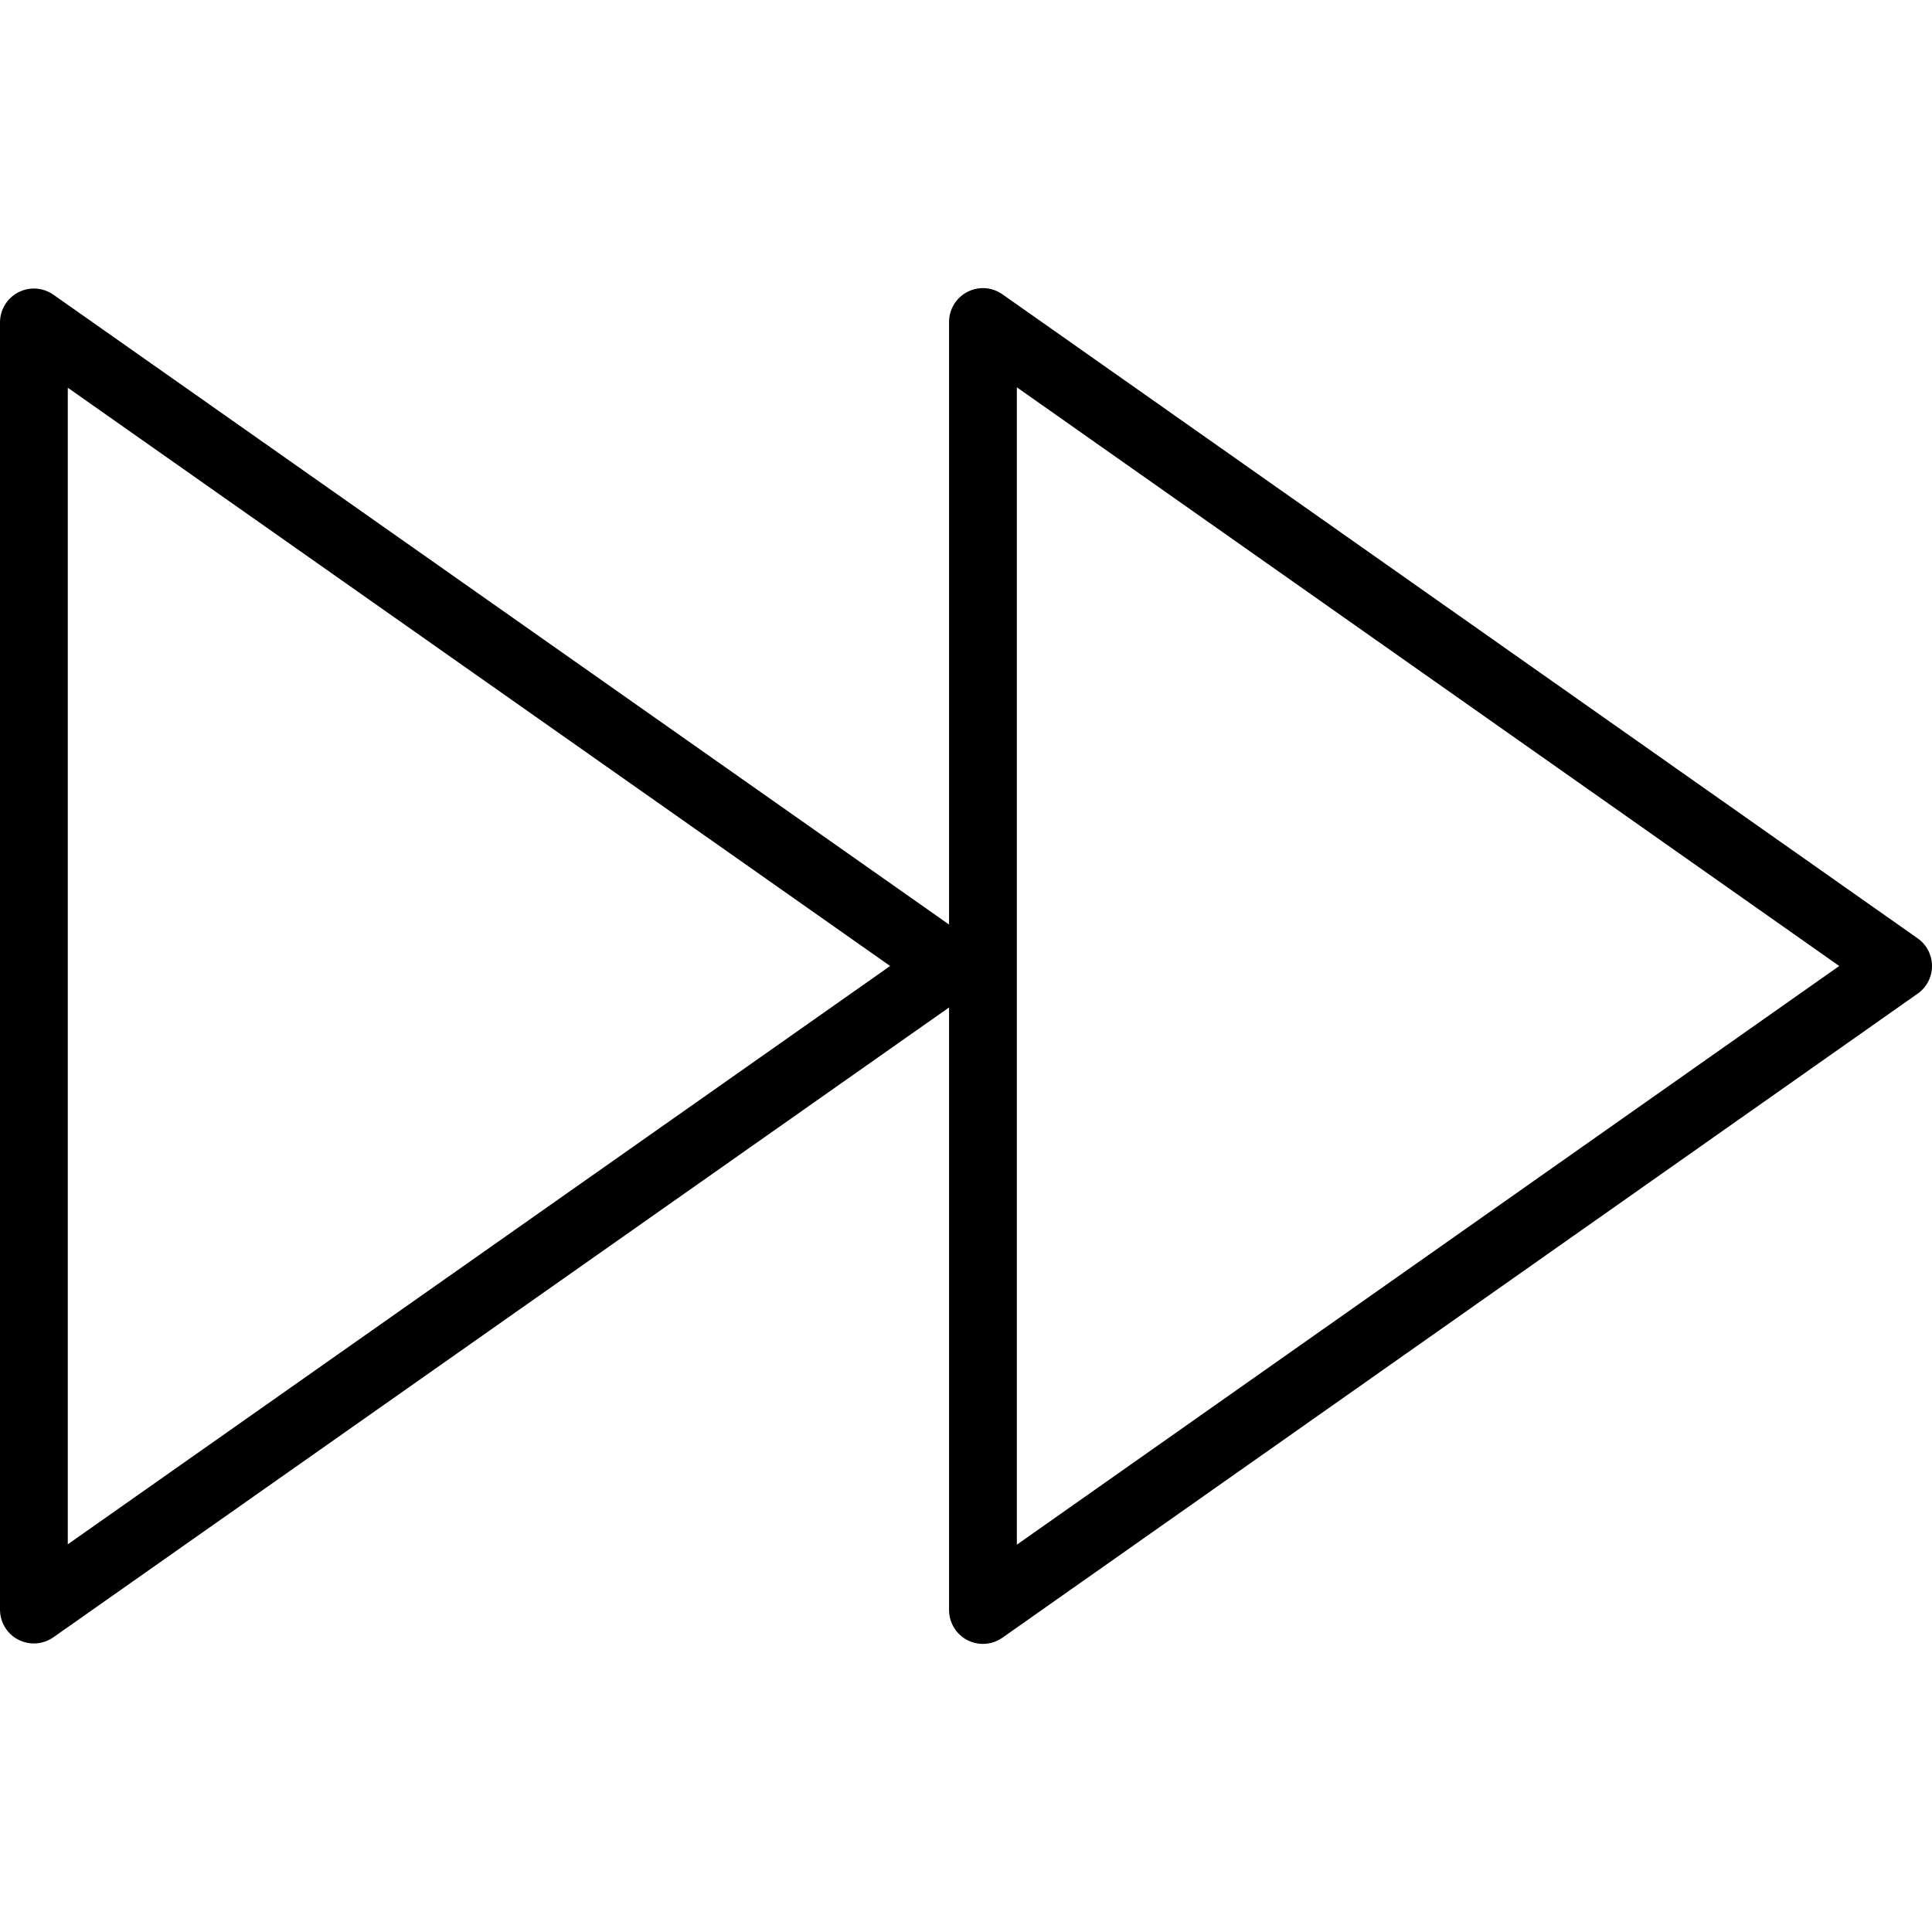
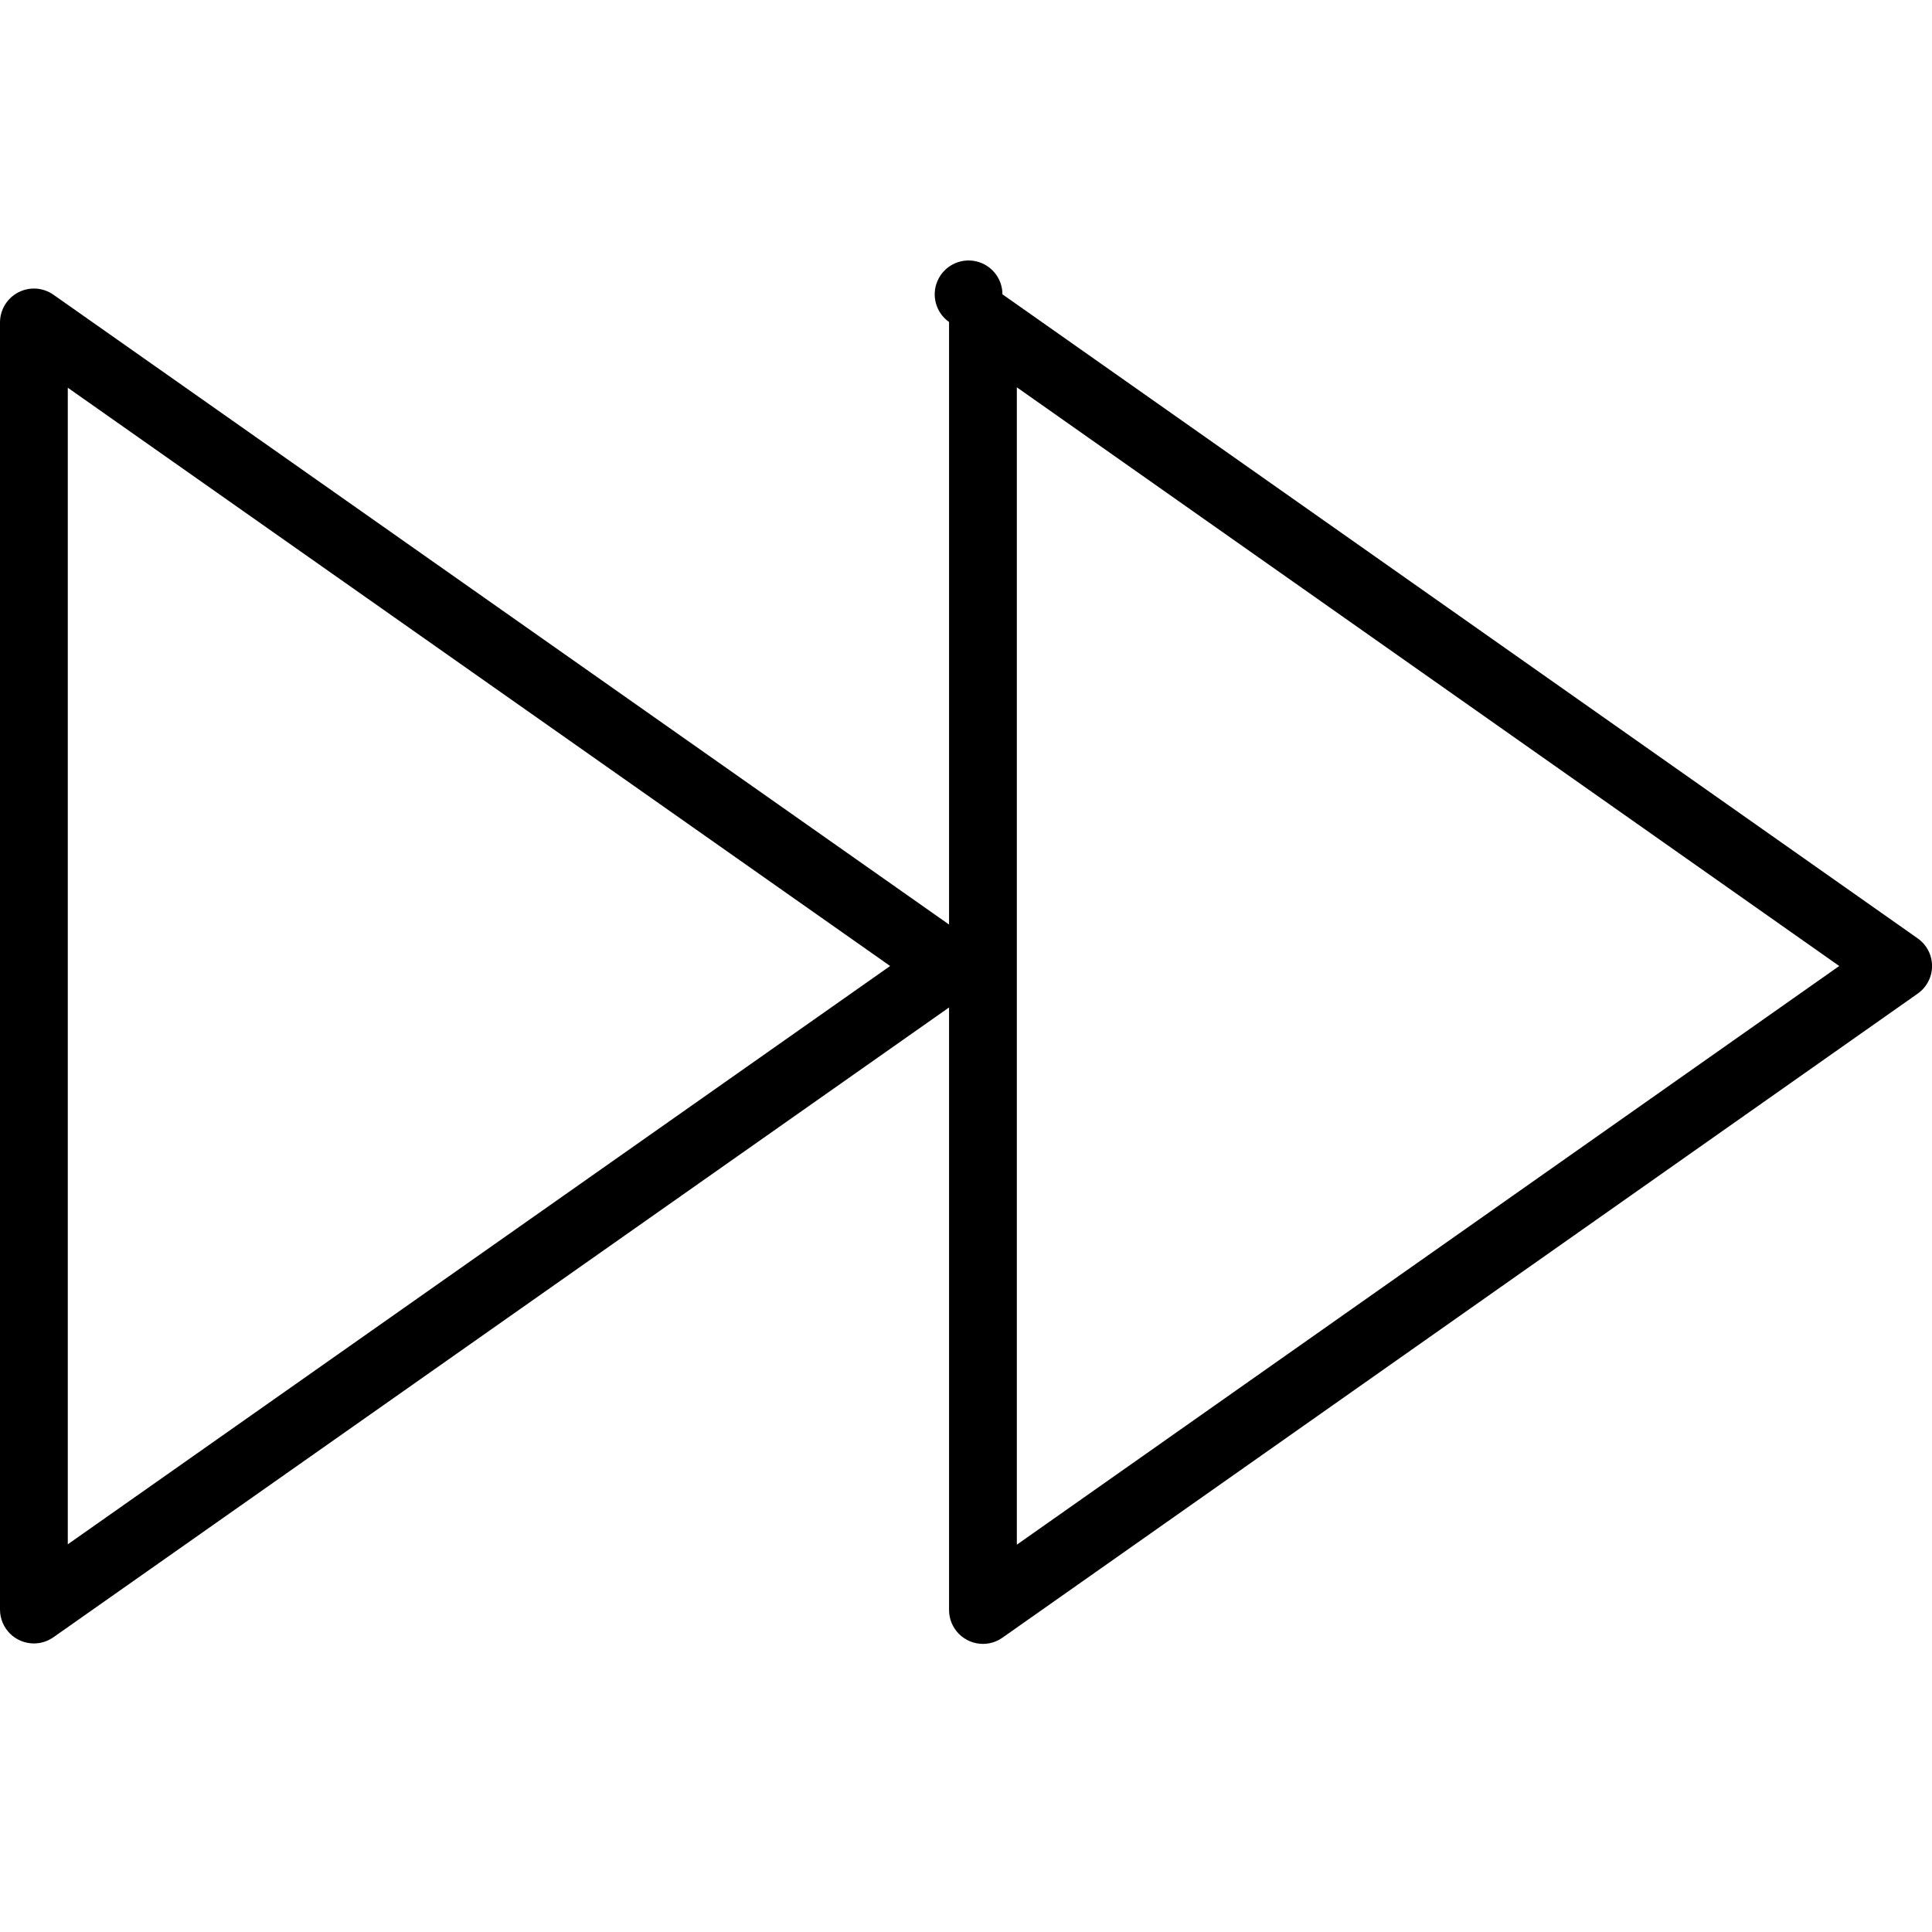
- <svg xmlns="http://www.w3.org/2000/svg" version="1.1" id="Capa_1" x="0px" y="0px" viewBox="0 0 57 57" style="enable-background:new 0 0 57 57;" xml:space="preserve">
-   <path d="M56.575,27.683l-27-19c-0.306-0.216-0.703-0.242-1.036-0.07C28.208,8.784,28,9.127,28,9.5v17.777L1.575,8.694  C1.27,8.481,0.872,8.453,0.539,8.625C0.208,8.797,0,9.14,0,9.513v37.975c0,0.373,0.208,0.716,0.539,0.888  C0.685,48.45,0.843,48.487,1,48.487c0.202,0,0.403-0.062,0.575-0.182L28,29.723V47.5c0,0.373,0.208,0.716,0.539,0.888  C28.685,48.463,28.843,48.5,29,48.5c0.202,0,0.404-0.062,0.575-0.183l27-19C56.842,29.131,57,28.825,57,28.5  S56.842,27.869,56.575,27.683z M2,45.562V11.439L26.262,28.5L2,45.562z M30,45.573V11.427L54.263,28.5L30,45.573z" />
-   <g>
- </g>
-   <g>
- </g>
-   <g>
- </g>
-   <g>
- </g>
-   <g>
- </g>
-   <g>
- </g>
-   <g>
- </g>
-   <g>
- </g>
-   <g>
- </g>
-   <g>
- </g>
-   <g>
- </g>
-   <g>
- </g>
-   <g>
- </g>
-   <g>
- </g>
-   <g>
- </g>
+ <svg xmlns="http://www.w3.org/2000/svg" viewBox="0 0 57 57">
+   <path d="M56.575 27.683l-27-19A.999.999 0 1 0 28 9.5v17.777L1.575 8.694A1.001 1.001 0 0 0 0 9.513v37.975a1.001 1.001 0 0 0 1 .999c.202 0 .403-.062.575-.182L28 29.723V47.5a1.001 1.001 0 0 0 1 1 .997.997 0 0 0 .575-.183l27-19a.996.996 0 0 0 0-1.634zM2 45.562V11.439L26.262 28.5 2 45.562zm28 .011V11.427L54.263 28.5 30 45.573z" />
</svg>
